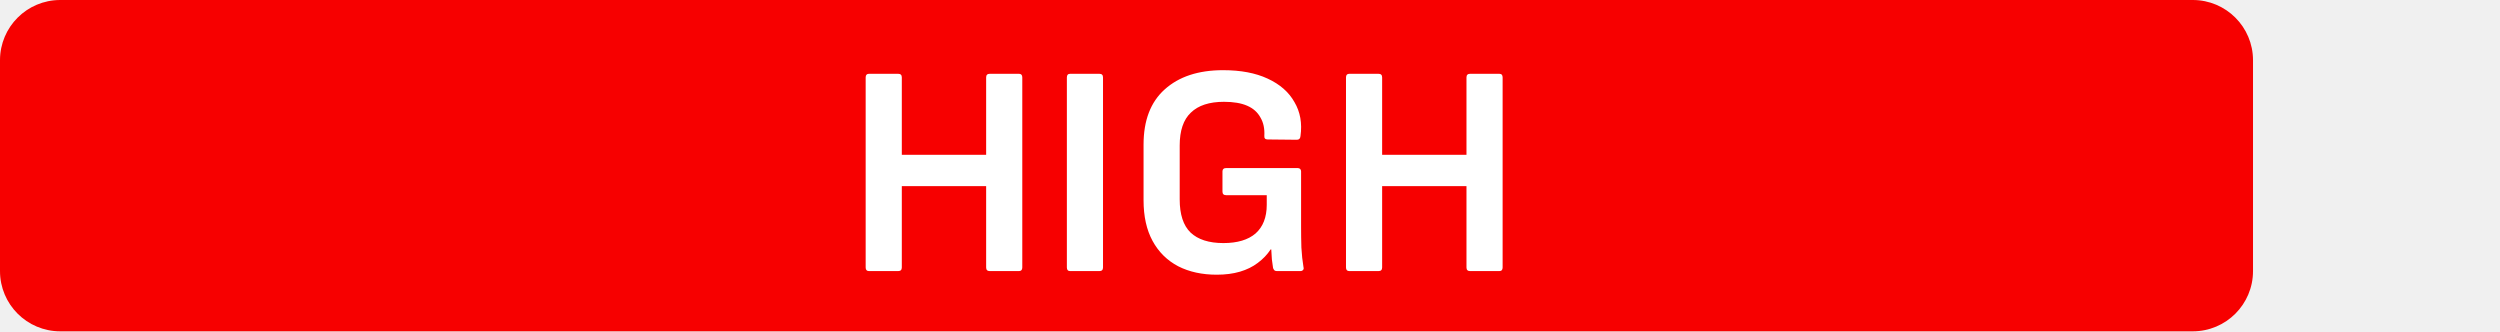
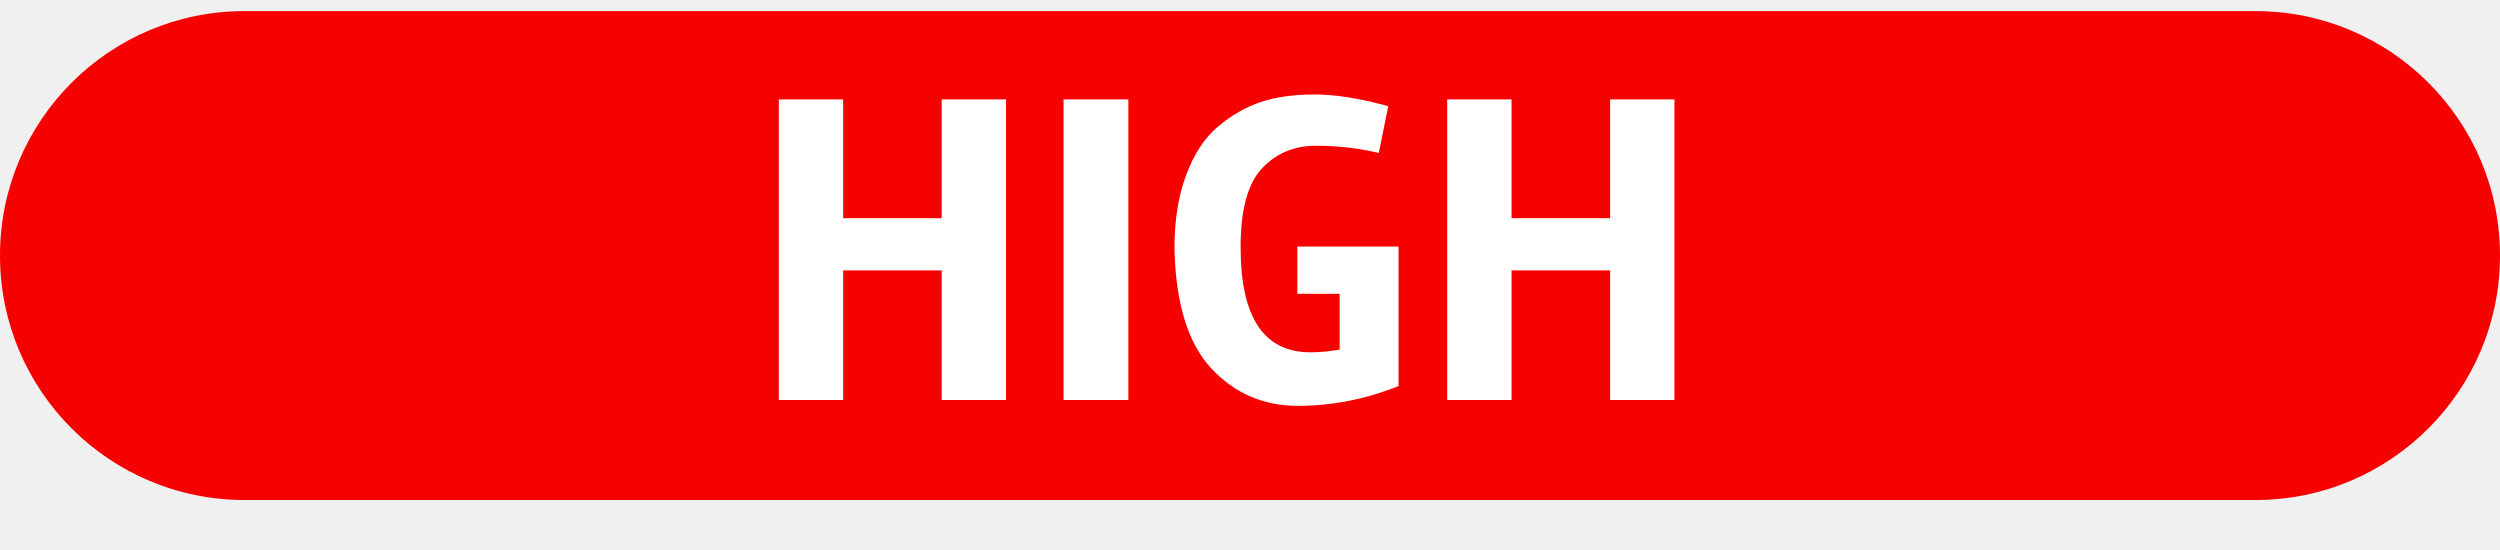
- <svg xmlns="http://www.w3.org/2000/svg" width="83" height="11" viewBox="0 0 83 11" fill="none">
-   <rect width="74.8" height="11" rx="2" fill="#F70000" />
-   <path d="M28.85 9C28.777 9 28.74 8.96 28.74 8.88V2.57C28.74 2.49 28.777 2.45 28.85 2.45H29.82C29.9 2.45 29.94 2.49 29.94 2.57V5.14H32.74V2.57C32.74 2.49 32.78 2.45 32.86 2.45H33.83C33.903 2.45 33.94 2.49 33.94 2.57V8.88C33.94 8.96 33.903 9 33.83 9H32.86C32.78 9 32.74 8.96 32.74 8.88V6.18H29.94V8.88C29.94 8.96 29.9 9 29.82 9H28.85ZM35.53 9C35.456 9 35.42 8.96 35.42 8.88V2.57C35.42 2.49 35.456 2.45 35.53 2.45H36.5C36.58 2.45 36.62 2.49 36.62 2.57V8.88C36.62 8.96 36.58 9 36.5 9H35.53ZM40.396 9.12C39.909 9.12 39.482 9.027 39.116 8.84C38.749 8.647 38.466 8.367 38.266 8C38.066 7.633 37.966 7.183 37.966 6.65V4.8C37.966 4 38.199 3.39 38.666 2.97C39.139 2.543 39.786 2.33 40.606 2.33C41.192 2.33 41.686 2.423 42.086 2.61C42.492 2.797 42.789 3.057 42.976 3.39C43.169 3.717 43.236 4.093 43.176 4.52C43.169 4.6 43.129 4.64 43.056 4.64L42.086 4.63C42.006 4.63 41.969 4.59 41.976 4.51C41.989 4.27 41.946 4.067 41.846 3.9C41.752 3.727 41.606 3.597 41.406 3.51C41.206 3.423 40.949 3.38 40.636 3.38C40.149 3.38 39.782 3.5 39.536 3.74C39.289 3.973 39.166 4.337 39.166 4.83V6.62C39.166 7.12 39.286 7.487 39.526 7.72C39.772 7.953 40.136 8.07 40.616 8.07C41.082 8.07 41.439 7.963 41.686 7.75C41.932 7.53 42.056 7.213 42.056 6.8V6.48H40.706C40.626 6.48 40.586 6.44 40.586 6.36V5.69C40.586 5.617 40.626 5.58 40.706 5.58H43.086C43.119 5.58 43.146 5.59 43.166 5.61C43.186 5.63 43.196 5.657 43.196 5.69V7.53C43.196 7.757 43.199 7.987 43.206 8.22C43.219 8.453 43.242 8.67 43.276 8.87C43.289 8.91 43.282 8.943 43.256 8.97C43.236 8.99 43.209 9 43.176 9H42.396C42.362 9 42.336 8.993 42.316 8.98C42.296 8.96 42.279 8.933 42.266 8.9C42.252 8.82 42.239 8.723 42.226 8.61C42.219 8.497 42.212 8.387 42.206 8.28H42.186C42.072 8.453 41.929 8.603 41.756 8.73C41.589 8.857 41.392 8.953 41.166 9.02C40.939 9.087 40.682 9.12 40.396 9.12ZM44.797 9C44.724 9 44.687 8.96 44.687 8.88V2.57C44.687 2.49 44.724 2.45 44.797 2.45H45.767C45.847 2.45 45.887 2.49 45.887 2.57V5.14H48.687V2.57C48.687 2.49 48.727 2.45 48.807 2.45H49.777C49.851 2.45 49.887 2.49 49.887 2.57V8.88C49.887 8.96 49.851 9 49.777 9H48.807C48.727 9 48.687 8.96 48.687 8.88V6.18H45.887V8.88C45.887 8.96 45.847 9 45.767 9H44.797Z" fill="white" />
+ <svg xmlns="http://www.w3.org/2000/svg" width="50" height="11" viewBox="0 0 50 11" fill="none">
+   <rect y="0.222" width="50" height="9.778" rx="4.889" fill="#F70000" />
+   <path d="M18.834 4.364V1.988H20.121V8H18.834V5.408H16.863V8H15.576V1.988H16.863V4.364H18.834ZM22.567 1.988V8H21.271V1.988H22.567ZM24.354 2.537C24.623 2.309 24.909 2.144 25.209 2.042C25.515 1.94 25.875 1.889 26.288 1.889C26.703 1.889 27.195 1.967 27.765 2.123L27.576 3.059C27.174 2.963 26.753 2.915 26.316 2.915C25.878 2.915 25.517 3.068 25.235 3.374C24.953 3.674 24.812 4.199 24.812 4.949C24.812 6.347 25.277 7.046 26.207 7.046C26.393 7.046 26.588 7.028 26.793 6.992V5.876H25.947V4.931H27.971V7.721C27.311 7.985 26.64 8.117 25.956 8.117C25.271 8.117 24.695 7.868 24.227 7.37C23.759 6.866 23.514 6.068 23.489 4.976C23.489 4.406 23.567 3.914 23.724 3.5C23.88 3.08 24.09 2.759 24.354 2.537ZM32.202 4.364V1.988H33.489V8H32.202V5.408H30.231V8H28.944V1.988H30.231V4.364H32.202Z" fill="white" />
</svg>
